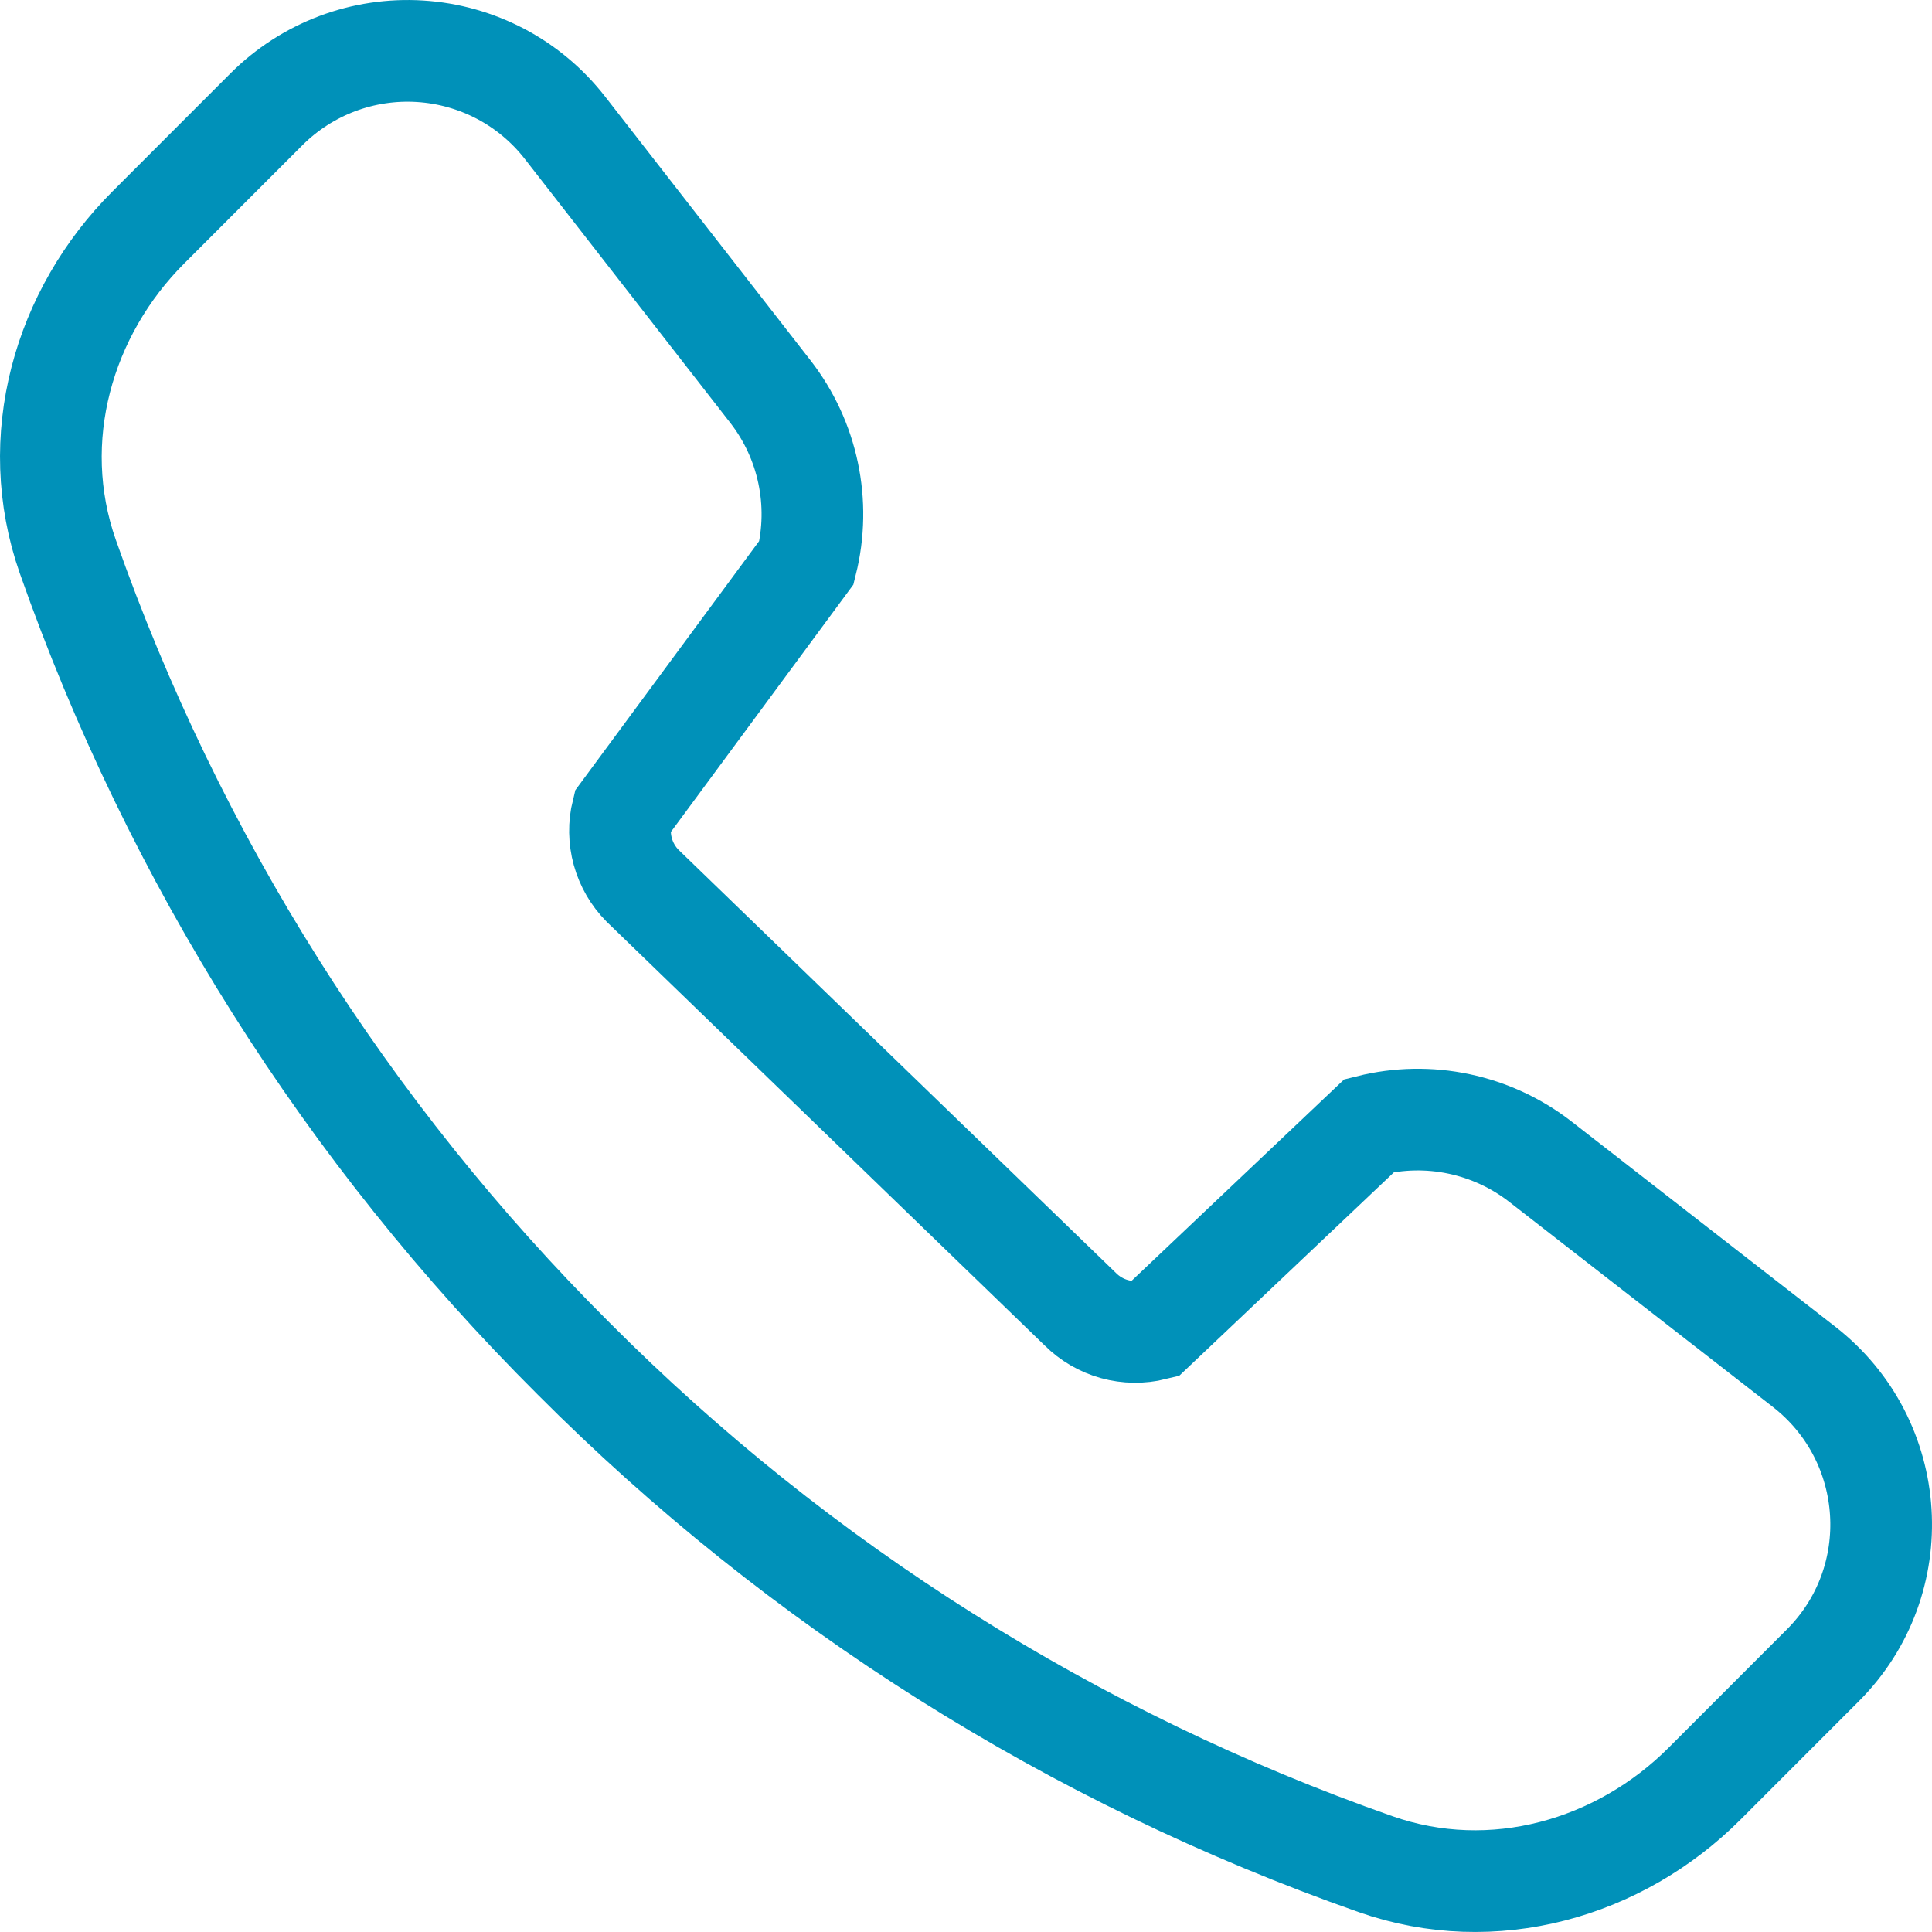
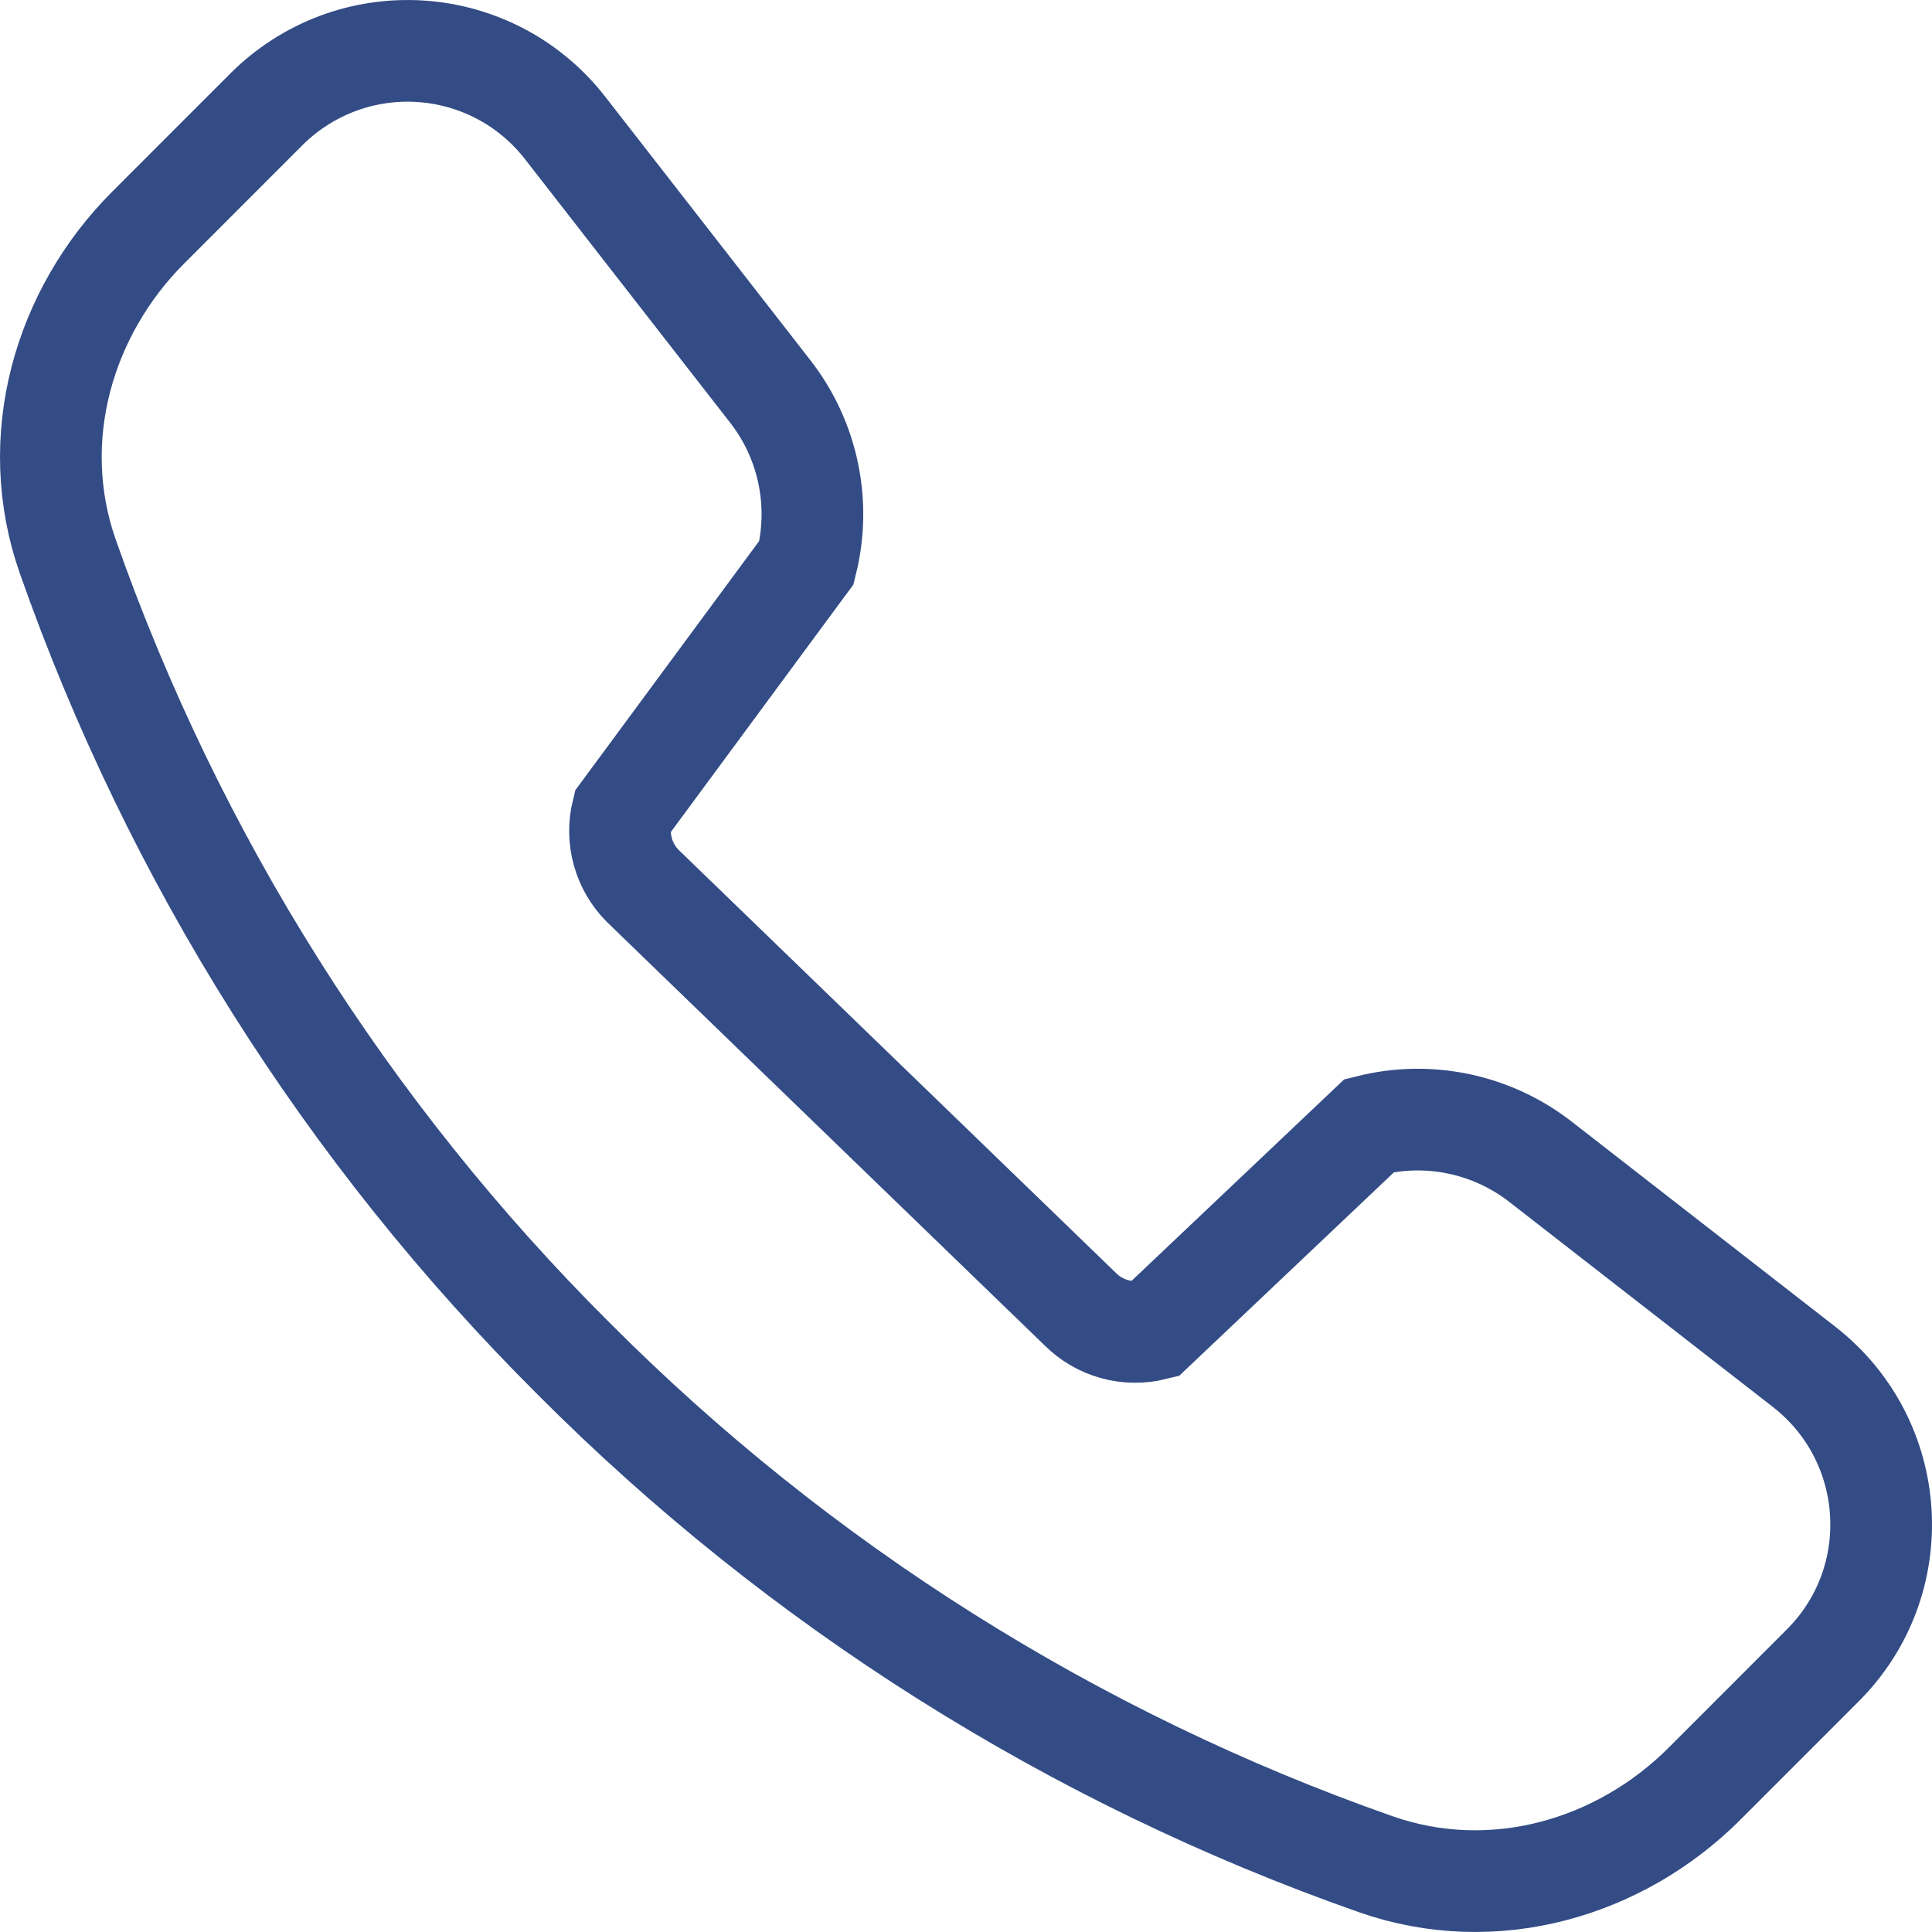
<svg xmlns="http://www.w3.org/2000/svg" width="38" height="38" viewBox="0 0 38 38" fill="none">
-   <path fill-rule="evenodd" clip-rule="evenodd" d="M5.242 2.148C5.636 1.755 6.109 1.45 6.629 1.253C7.149 1.057 7.706 0.973 8.261 1.008C8.816 1.042 9.358 1.195 9.85 1.454C10.342 1.714 10.773 2.076 11.114 2.515L15.153 7.703C15.893 8.655 16.154 9.895 15.862 11.065L12.239 15.975C12.176 16.23 12.18 16.497 12.25 16.751C12.32 17.004 12.454 17.235 12.639 17.422L21.249 25.751C21.436 25.937 21.667 26.072 21.921 26.142C22.175 26.212 22.443 26.215 22.698 26.152L26.934 22.138C27.511 21.994 28.114 21.983 28.696 22.106C29.278 22.229 29.825 22.482 30.295 22.847L35.483 26.883C37.349 28.335 37.52 31.091 35.85 32.758L33.524 35.085C31.859 36.75 29.37 37.481 27.051 36.664C21.112 34.578 15.721 31.178 11.279 26.719C6.82 22.277 3.421 16.886 1.334 10.948C0.52 8.63 1.251 6.14 2.916 4.475L5.242 2.148Z" stroke="#0091B9" stroke-width="2" />
+   <path fill-rule="evenodd" clip-rule="evenodd" d="M5.242 2.148C5.636 1.755 6.109 1.45 6.629 1.253C7.149 1.057 7.706 0.973 8.261 1.008C8.816 1.042 9.358 1.195 9.85 1.454C10.342 1.714 10.773 2.076 11.114 2.515L15.153 7.703C15.893 8.655 16.154 9.895 15.862 11.065L12.239 15.975C12.176 16.23 12.18 16.497 12.25 16.751C12.32 17.004 12.454 17.235 12.639 17.422L21.249 25.751C21.436 25.937 21.667 26.072 21.921 26.142C22.175 26.212 22.443 26.215 22.698 26.152L26.934 22.138C27.511 21.994 28.114 21.983 28.696 22.106C29.278 22.229 29.825 22.482 30.295 22.847L35.483 26.883C37.349 28.335 37.52 31.091 35.85 32.758L33.524 35.085C31.859 36.75 29.37 37.481 27.051 36.664C21.112 34.578 15.721 31.178 11.279 26.719C6.82 22.277 3.421 16.886 1.334 10.948C0.52 8.63 1.251 6.14 2.916 4.475L5.242 2.148Z" stroke="#334C85" stroke-width="2" />
</svg>
